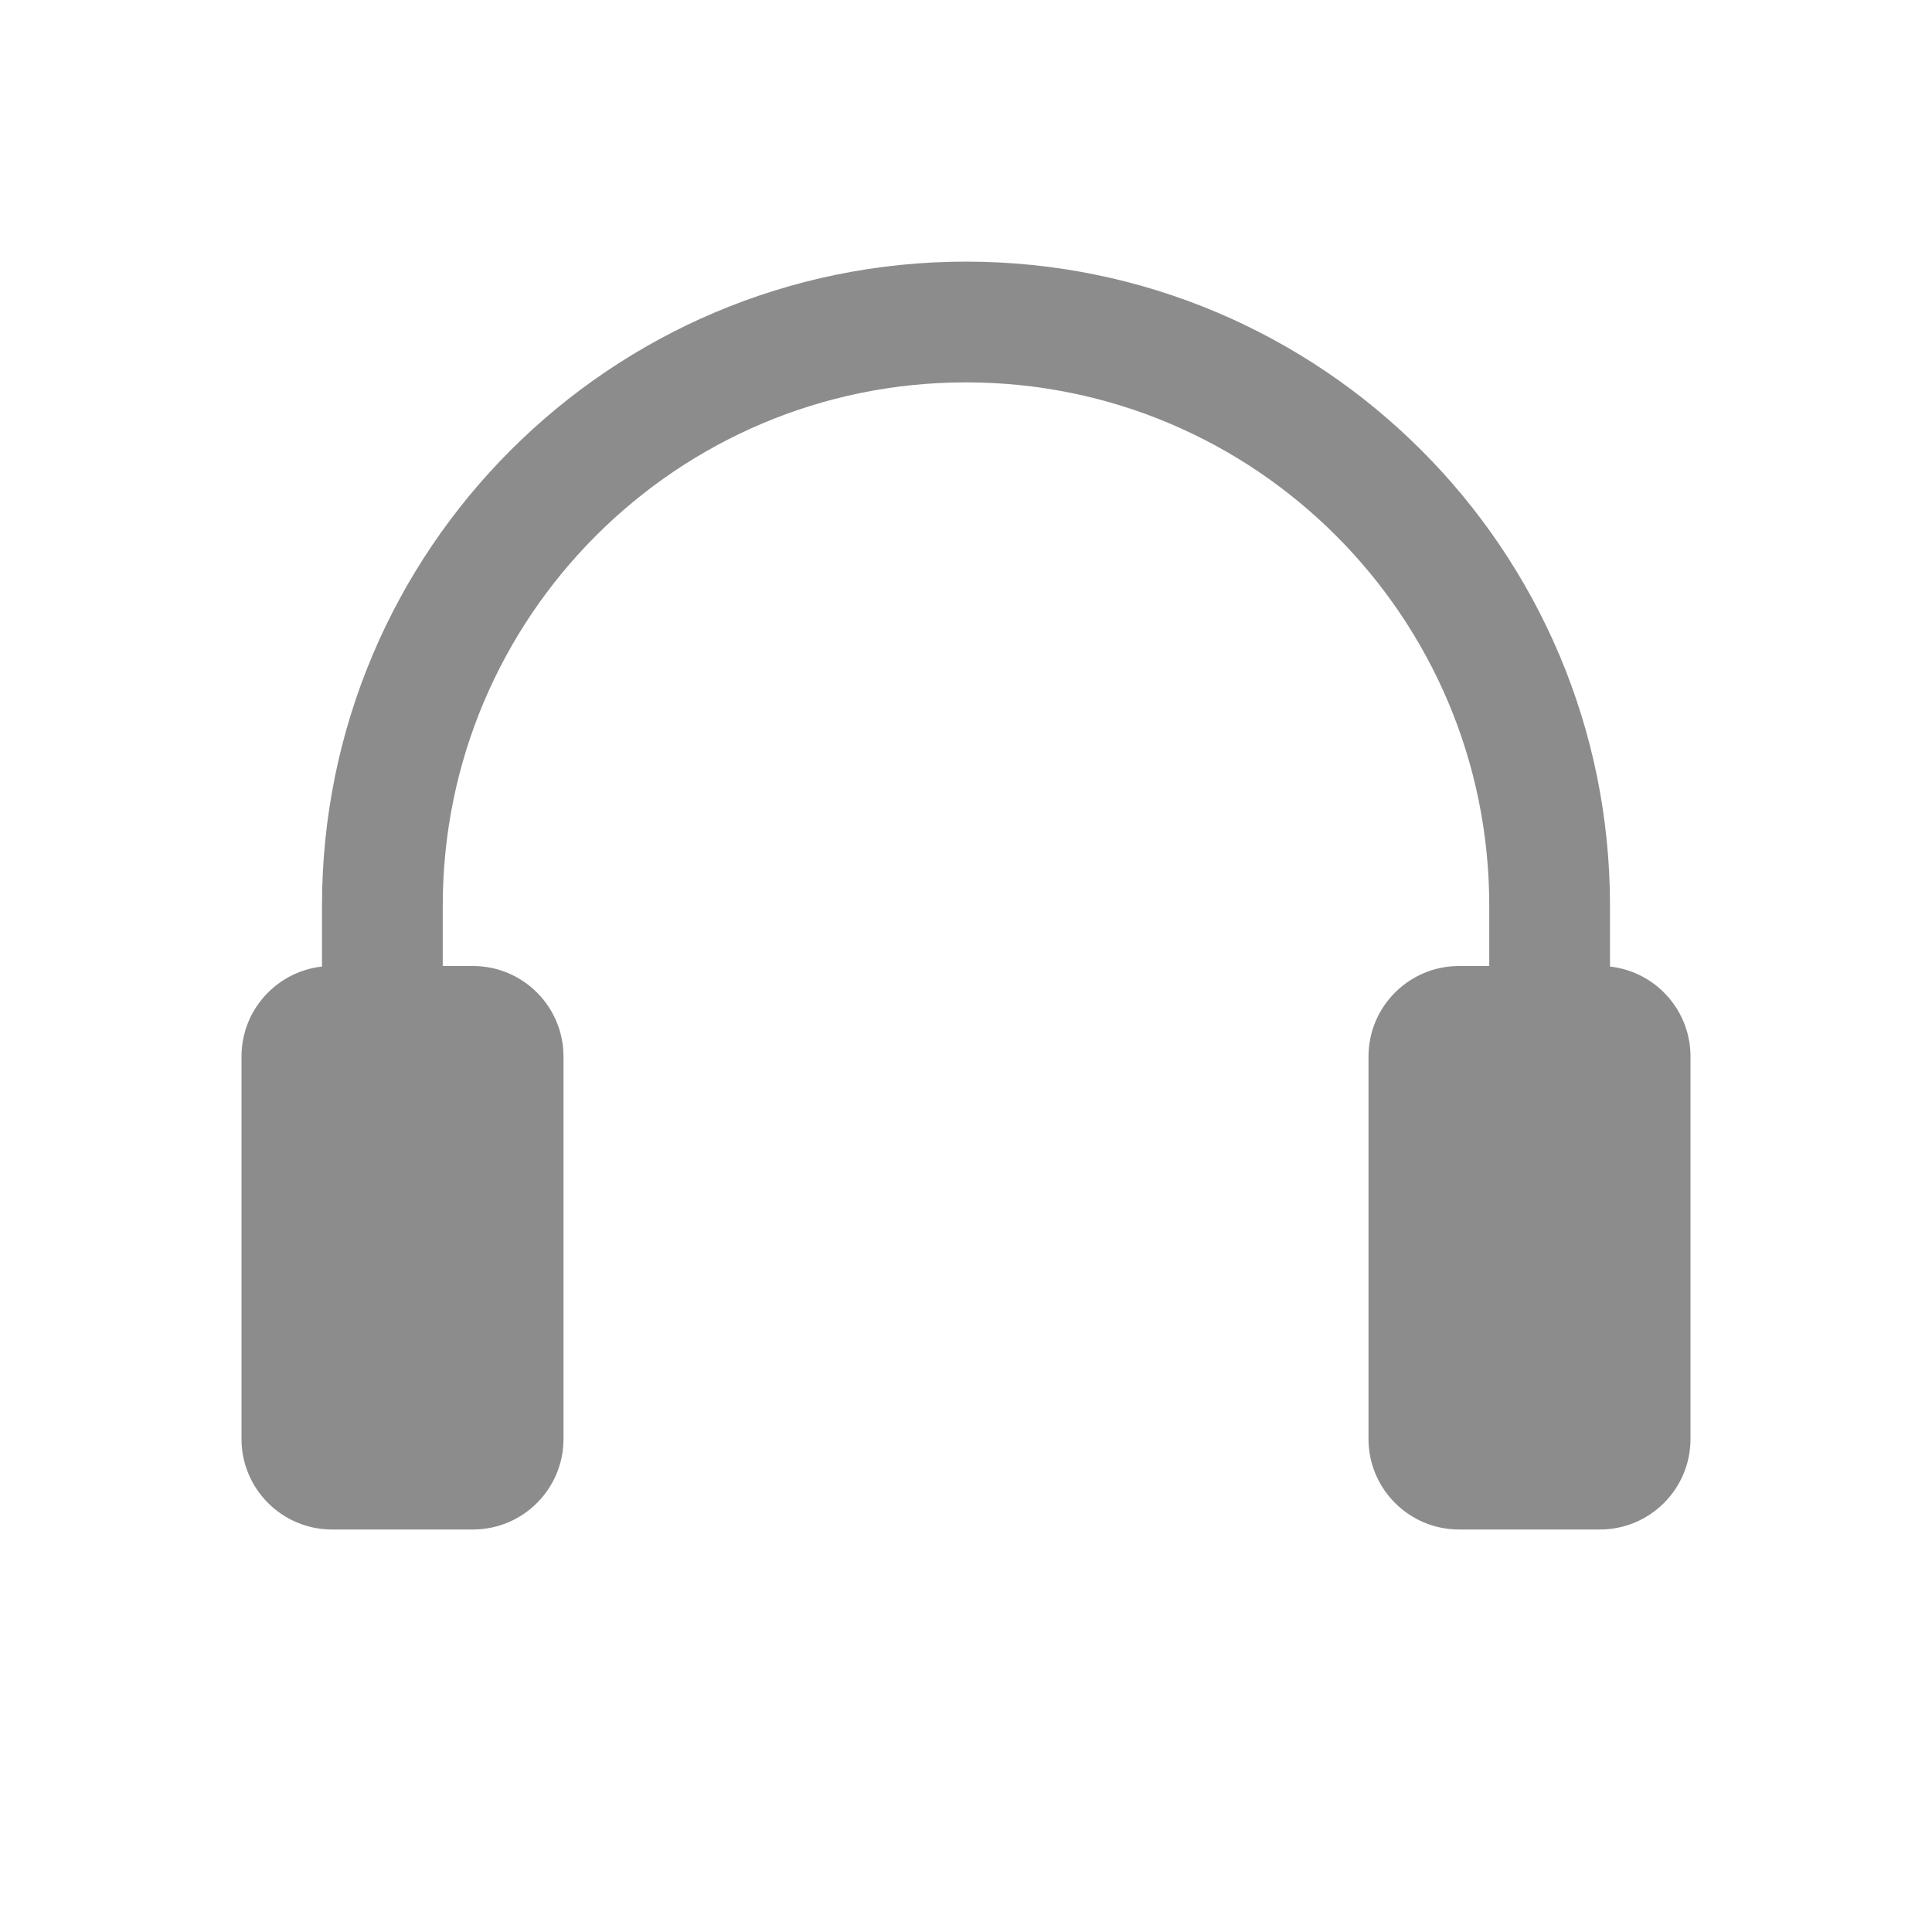
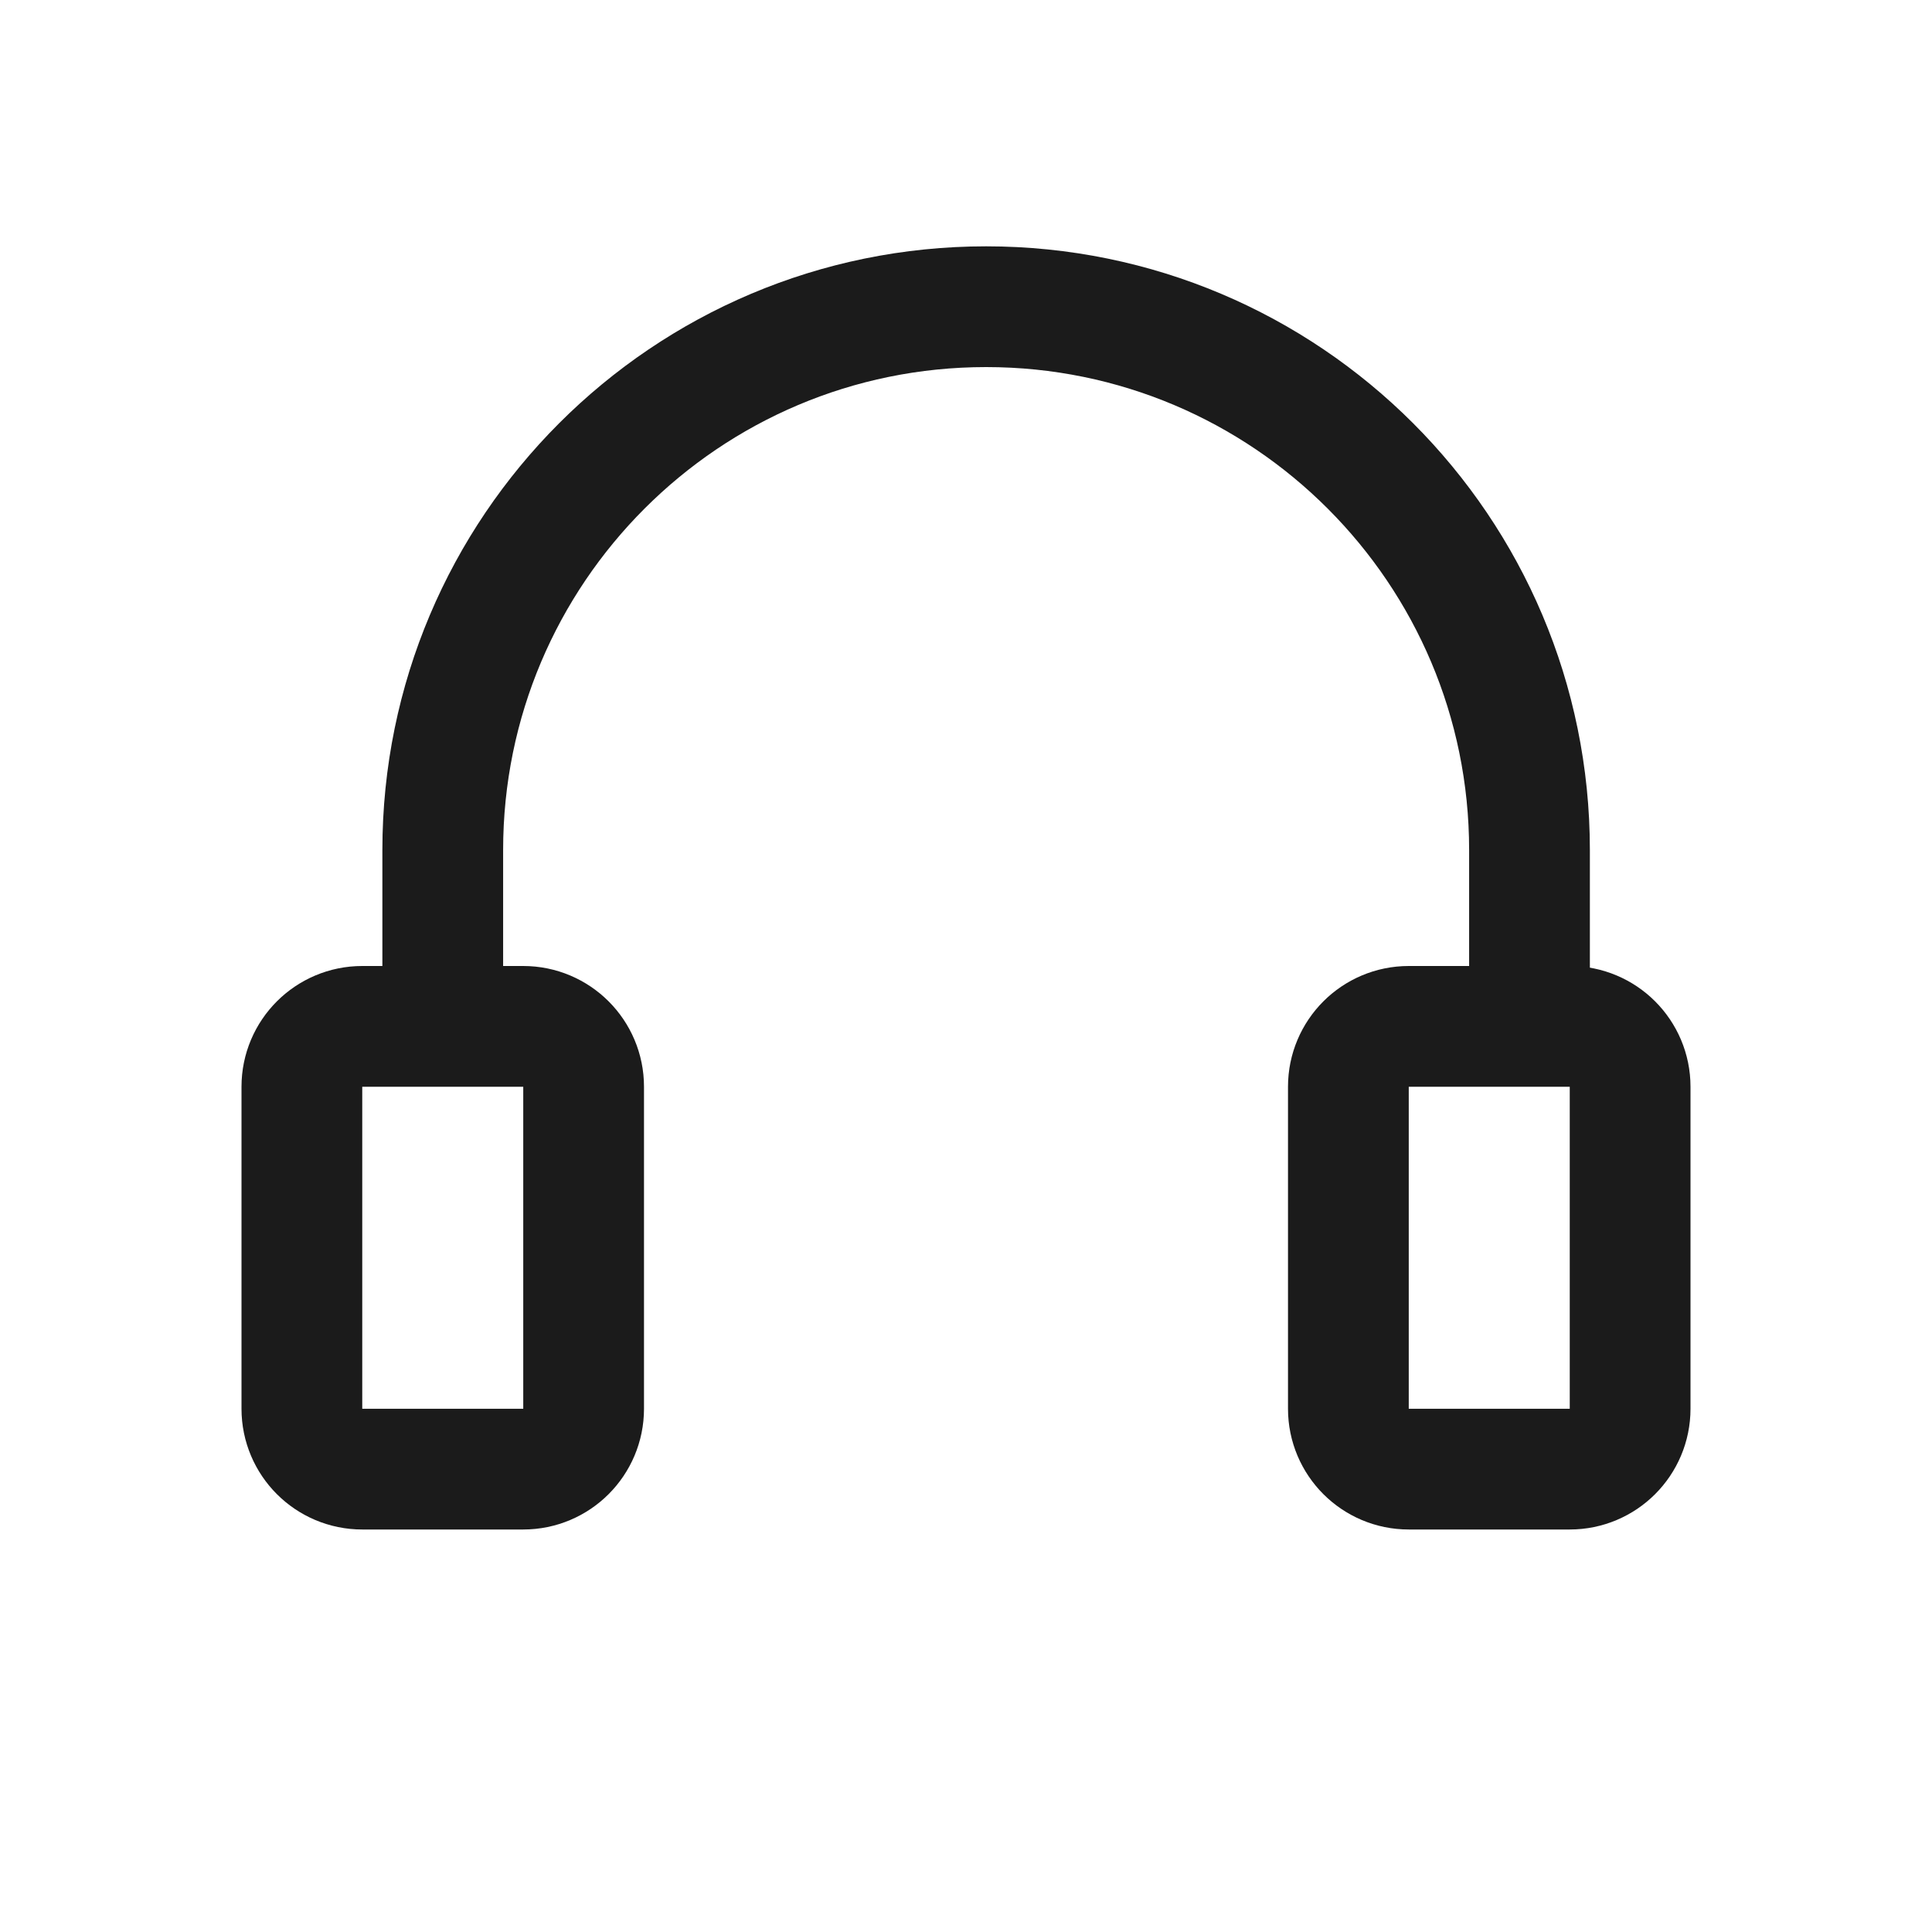
- <svg xmlns="http://www.w3.org/2000/svg" width="24" height="24" viewBox="0 0 24 24" fill="#1a1a1a">
+ <svg xmlns="http://www.w3.org/2000/svg" width="24" height="24" viewBox="0 0 24 24" fill="#1b1b1b">
  <g transform="translate(3 3)">
-     <g opacity=".5">
-       <path d="M1.75 10.25v-2a7.25 7.25 0 0 1 14.5 0v2" fill="none" stroke="#1a1a1a" stroke-width="1.5" stroke-linecap="round" />
-       <rect x="0" y="9" width="4" height="7" rx="1.125" />
-       <rect x="14" y="9" width="4" height="7" rx="1.125" />
-     </g>
+     <path d="M2.5 10V7.56a6.75 6.75 0 0 1 13.5 0V10" fill="none" stroke="#1b1b1b" stroke-width="1.5" />
+     <rect x="0.75" y="9.75" width="3.5" height="5.5" rx="0.75" fill="none" stroke="#1b1b1b" stroke-width="1.5" />
+     <rect x="13.75" y="9.75" width="3.5" height="5.5" rx="0.75" fill="none" stroke="#1b1b1b" stroke-width="1.5" />
  </g>
</svg>
